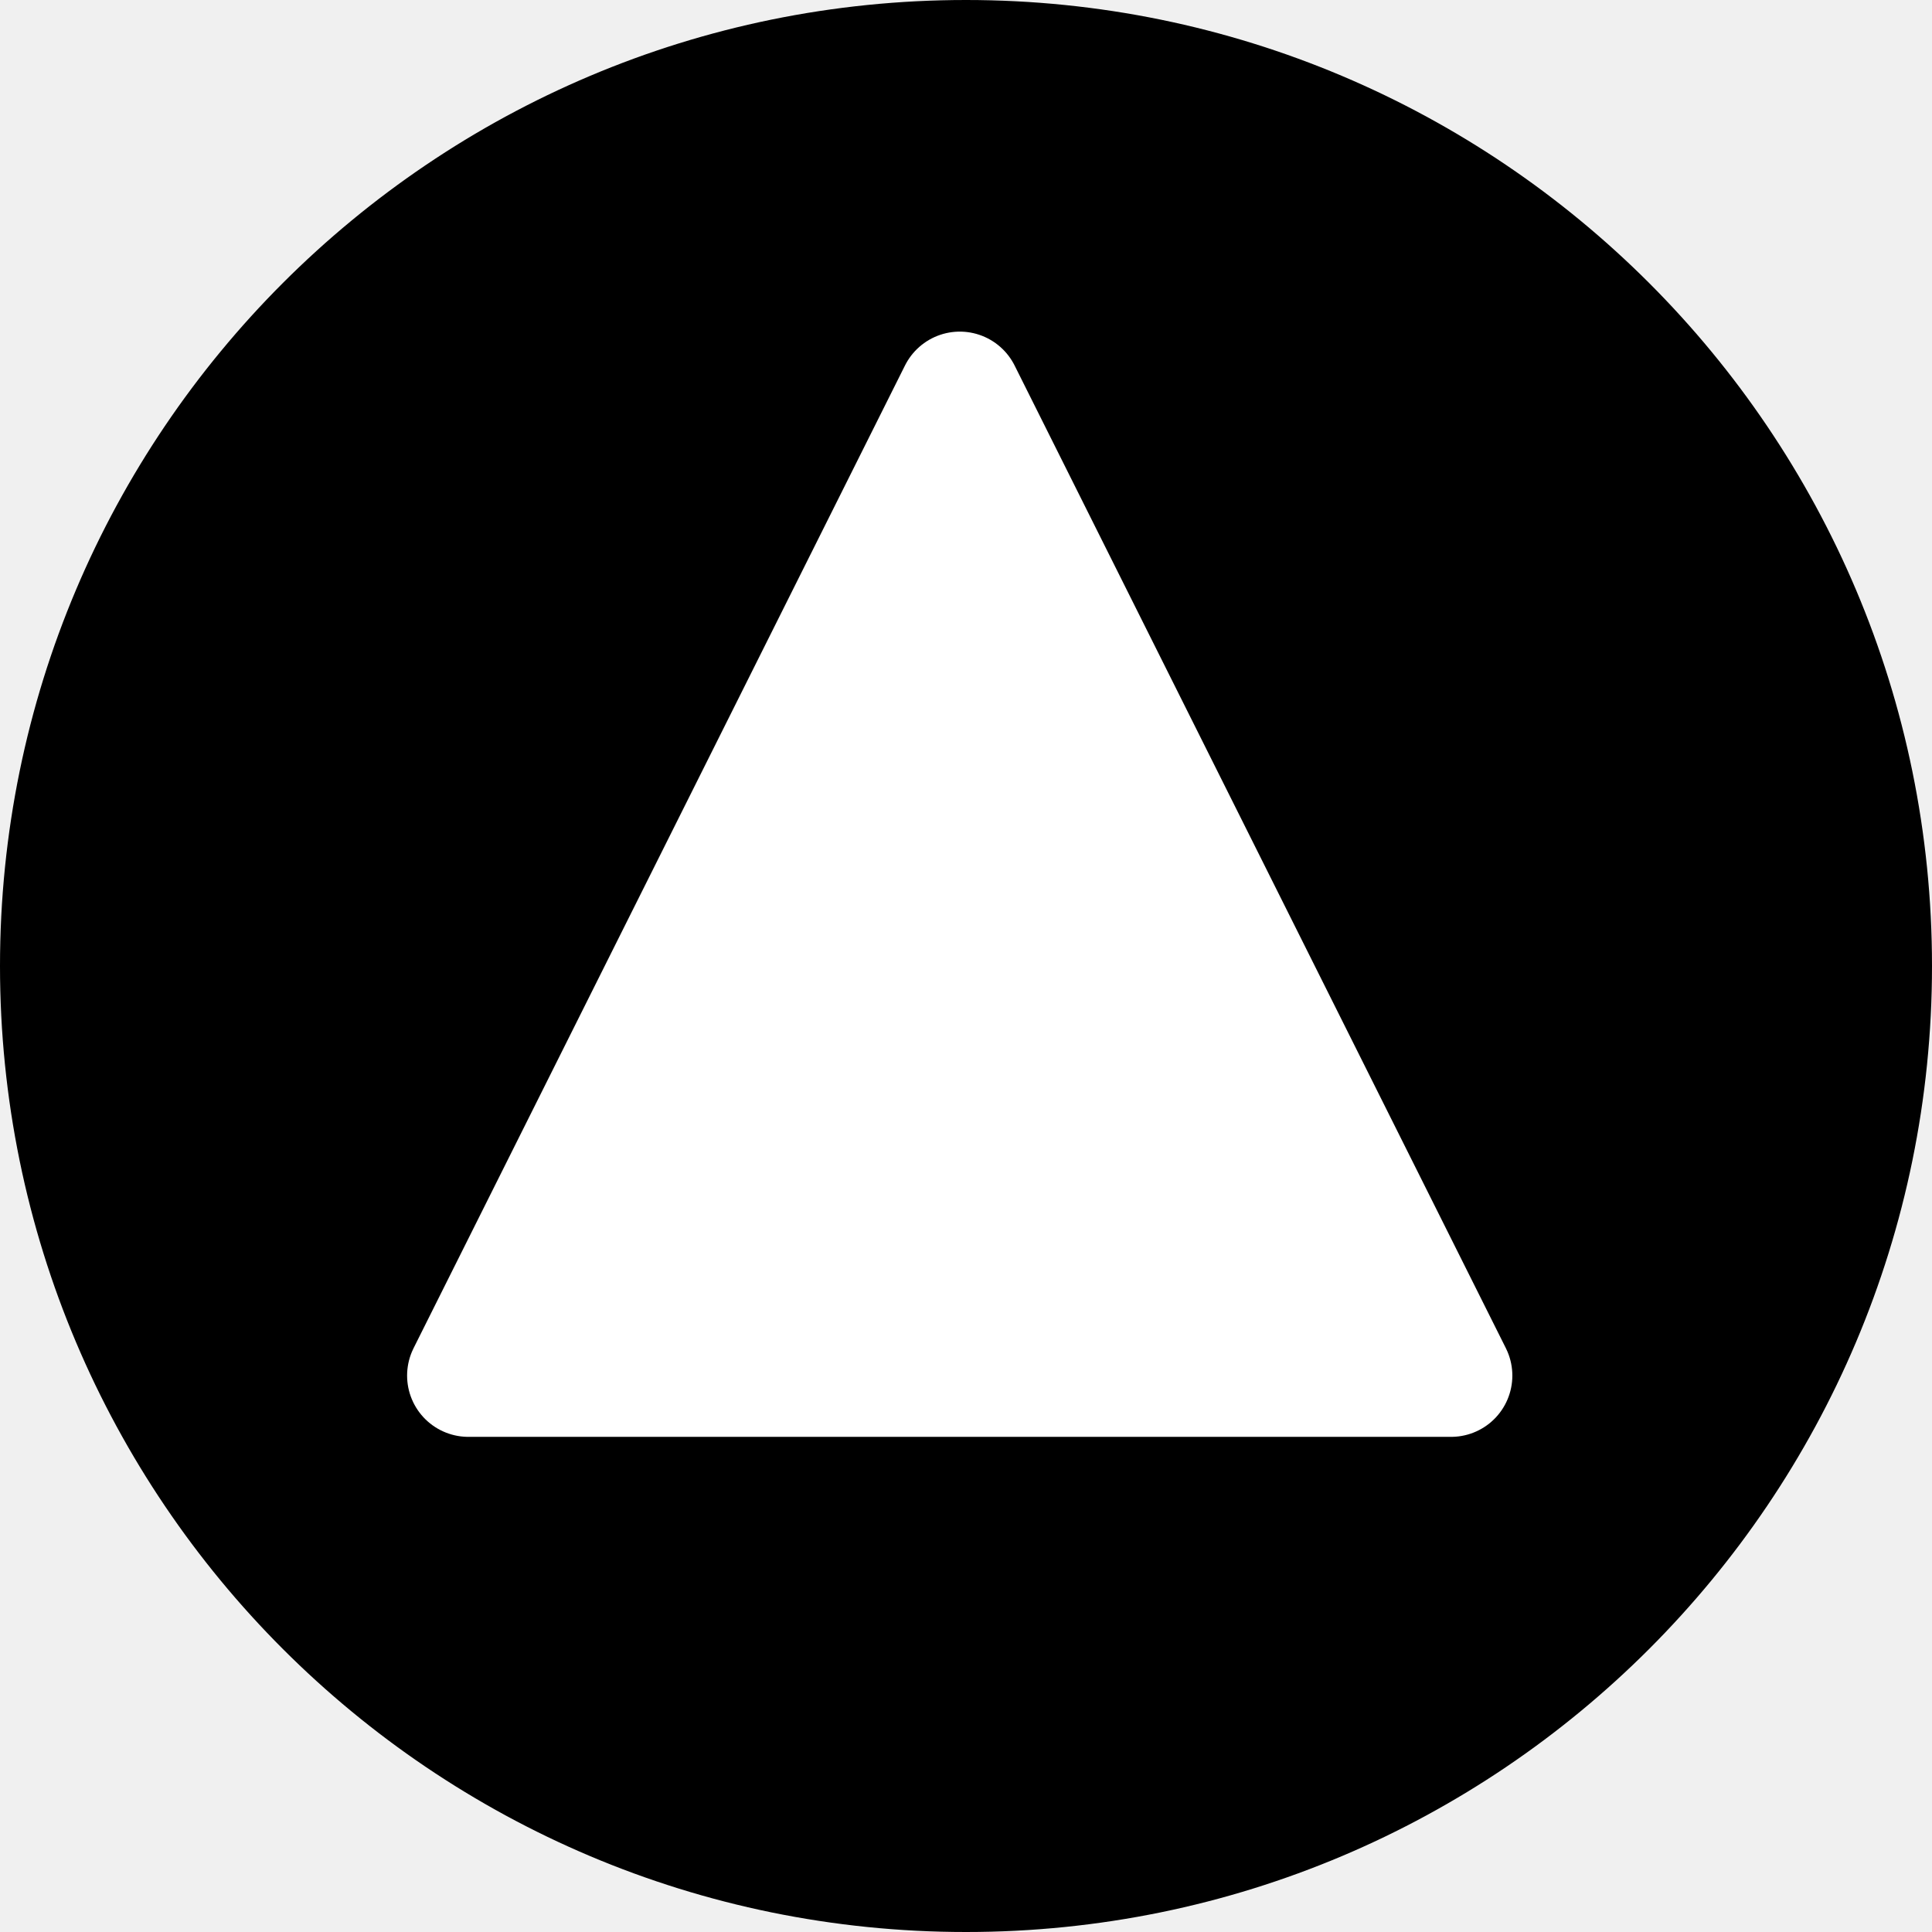
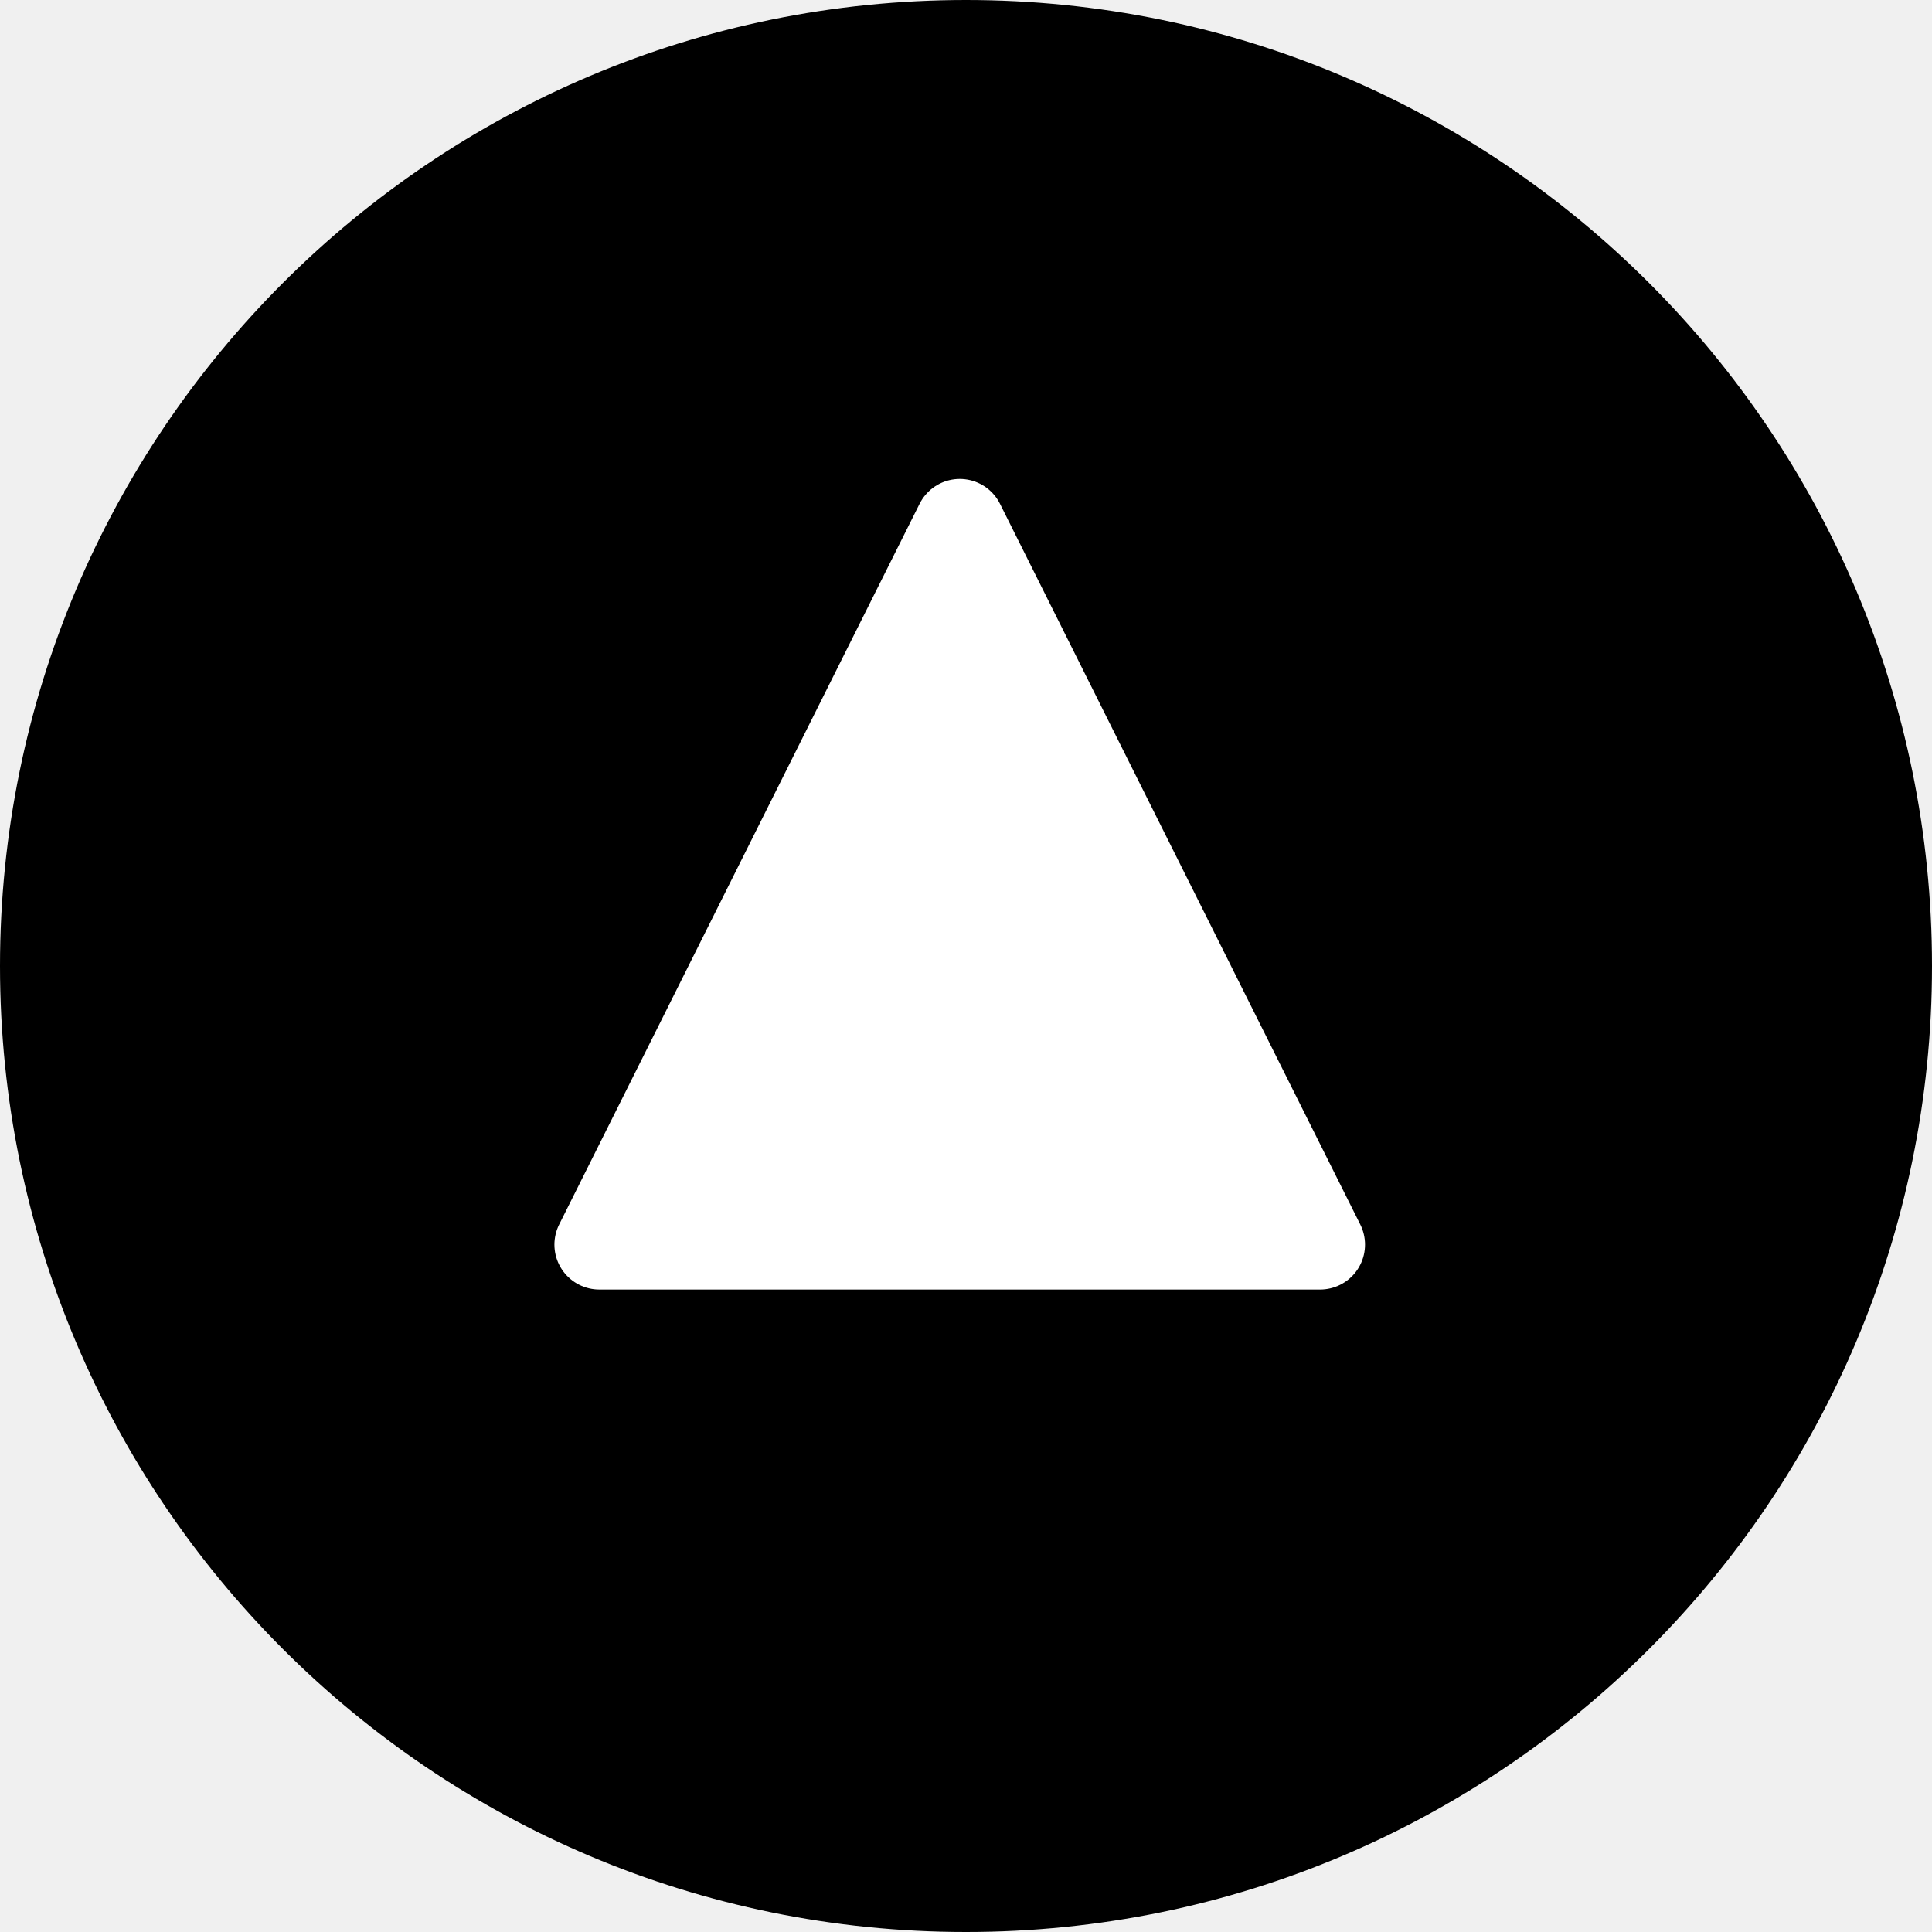
<svg xmlns="http://www.w3.org/2000/svg" width="14" height="14" viewBox="0 0 14 14" fill="none" version="1.1" id="svg70" xml:space="preserve">
  <defs id="defs74" />
  <circle style="opacity:1;fill:#000000;fill-opacity:1;stroke:#000000;stroke-width:0.824;stroke-linecap:round;stroke-linejoin:round;stroke-dasharray:none" id="path2211" cx="7" cy="7" r="6.588" />
-   <path style="opacity:1;fill:#ffffff;fill-opacity:1;stroke:#ffffff;stroke-width:0.888;stroke-linecap:round;stroke-linejoin:round;stroke-dasharray:none" d="M 3.394,9.968 6.955,2.847 10.515,9.968 Z" id="path2054" />
+   <path style="opacity:1;fill:#ffffff;fill-opacity:1;stroke:#ffffff;stroke-width:0.651;stroke-linecap:round;stroke-linejoin:round;stroke-dasharray:none" d="M 4.343,9.019 6.955,3.796 9.566,9.019 Z" id="path2054" />
</svg>
